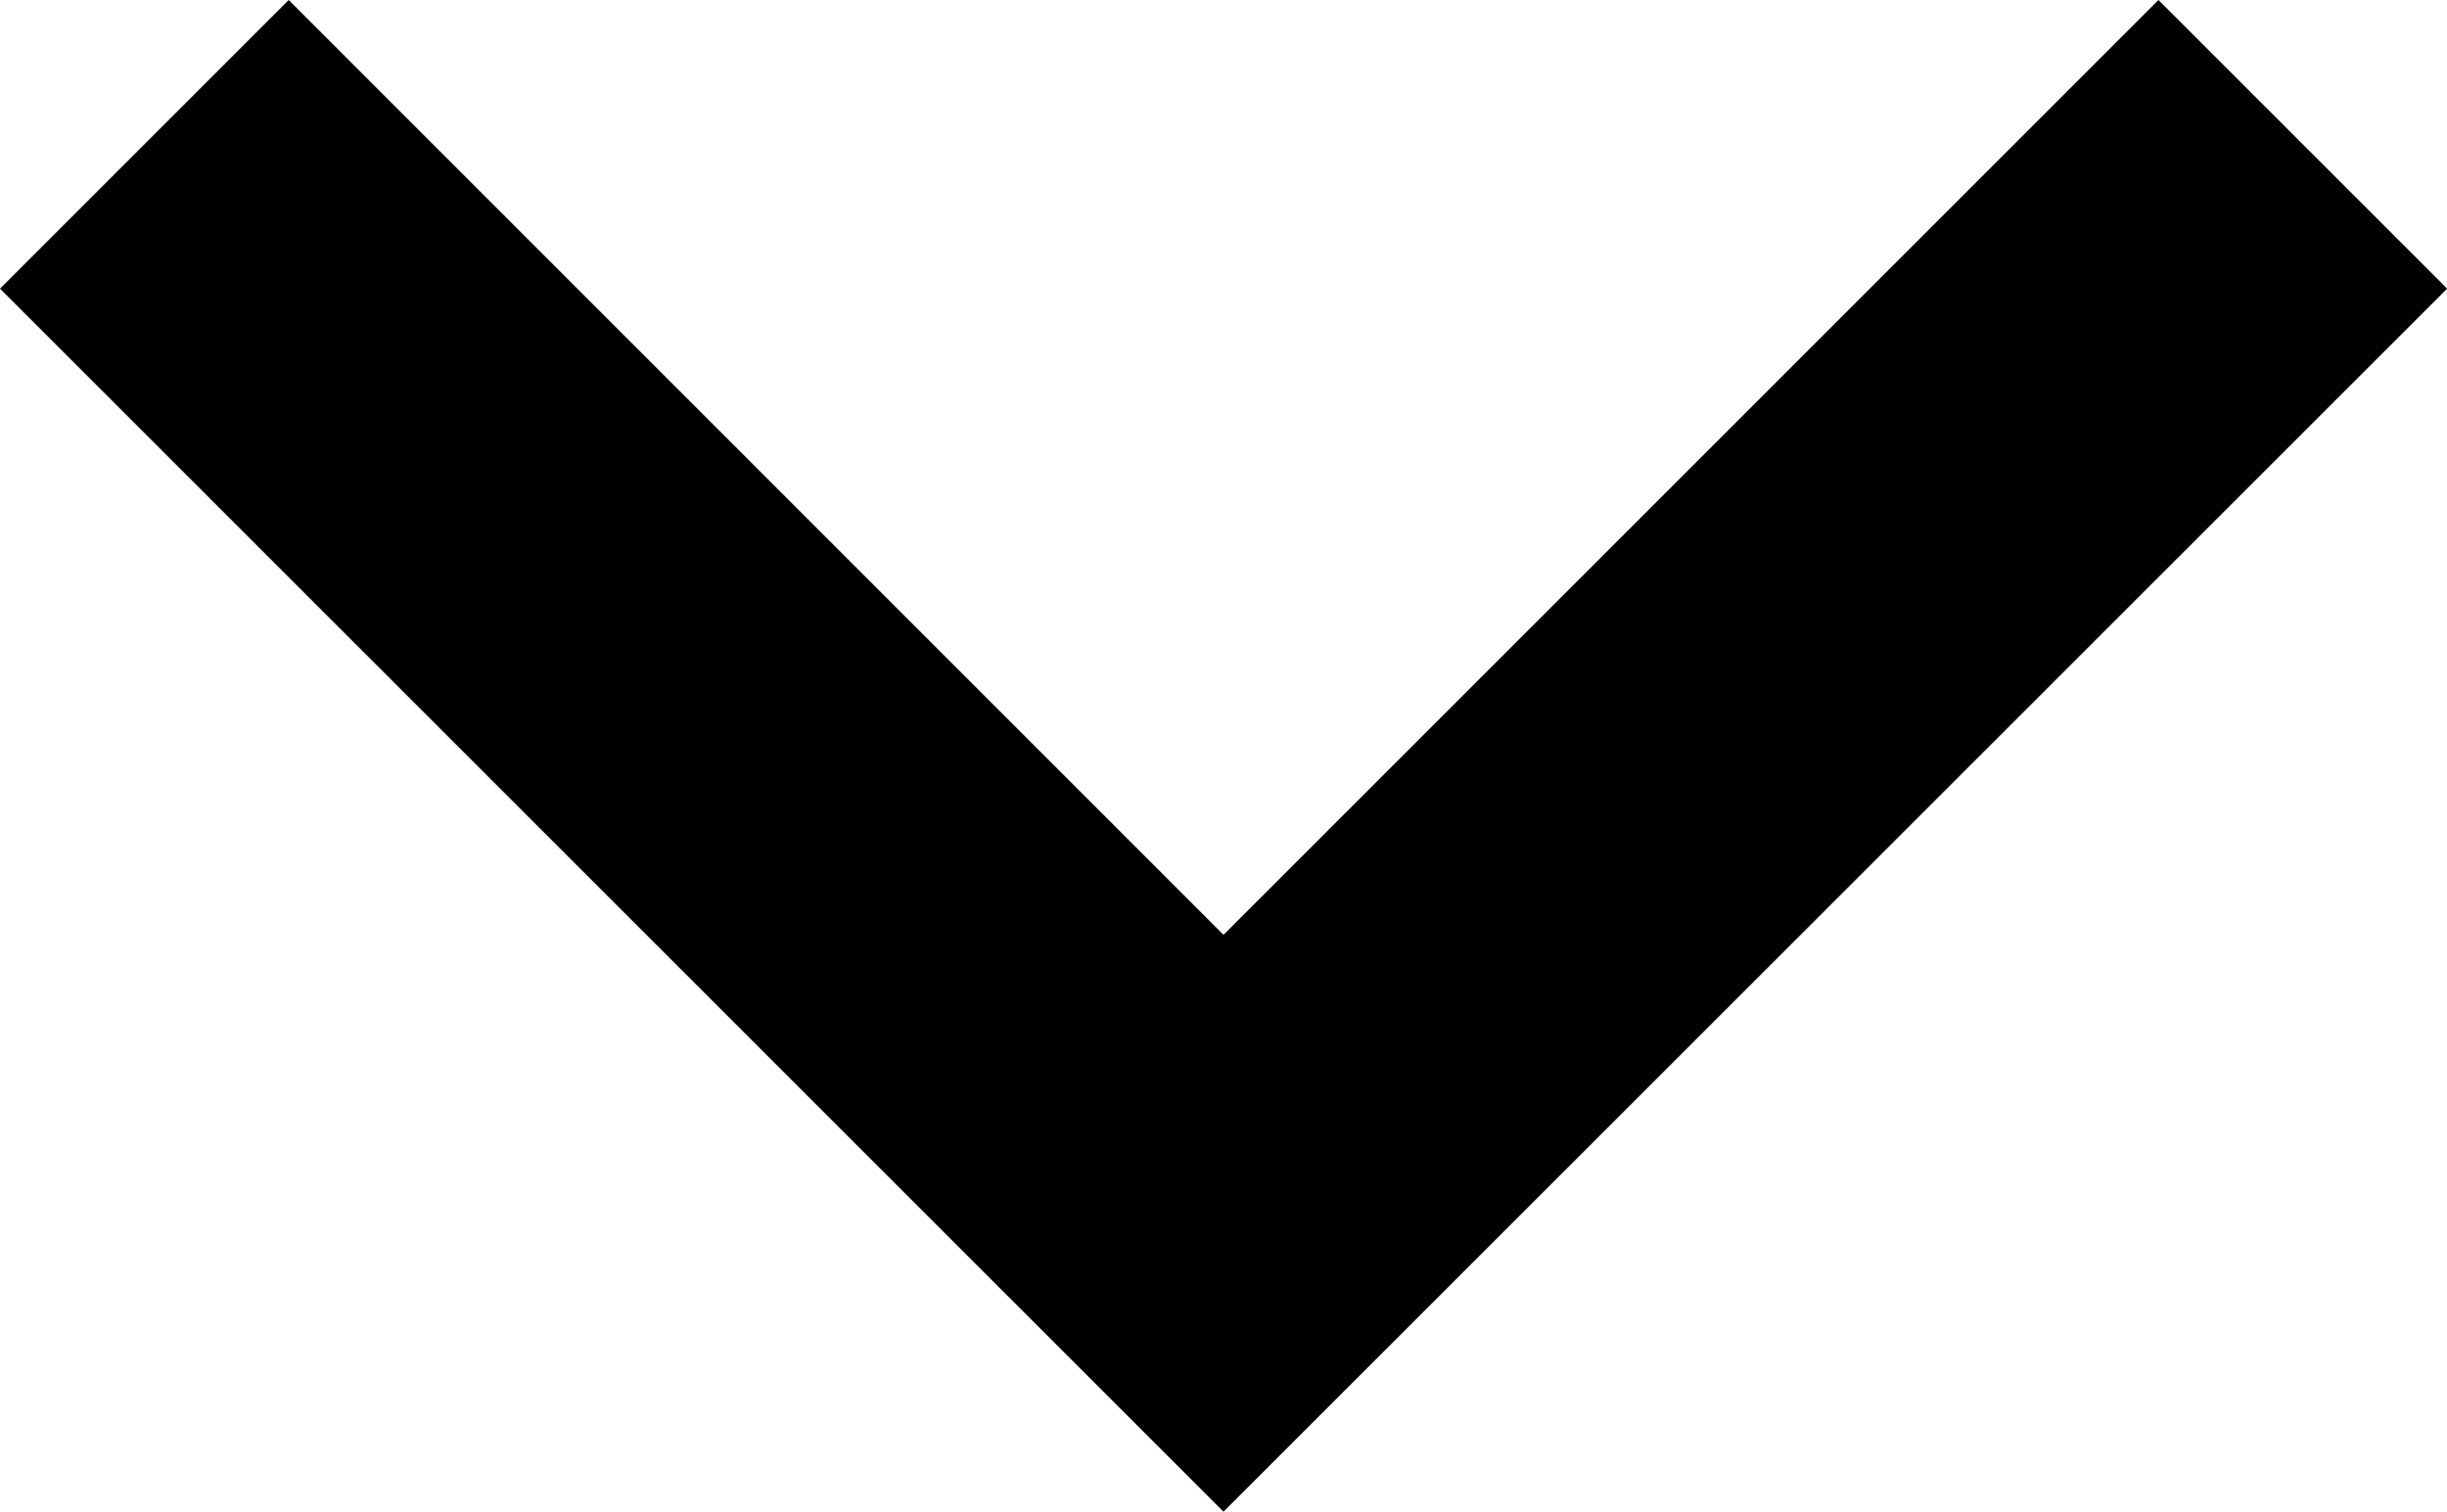
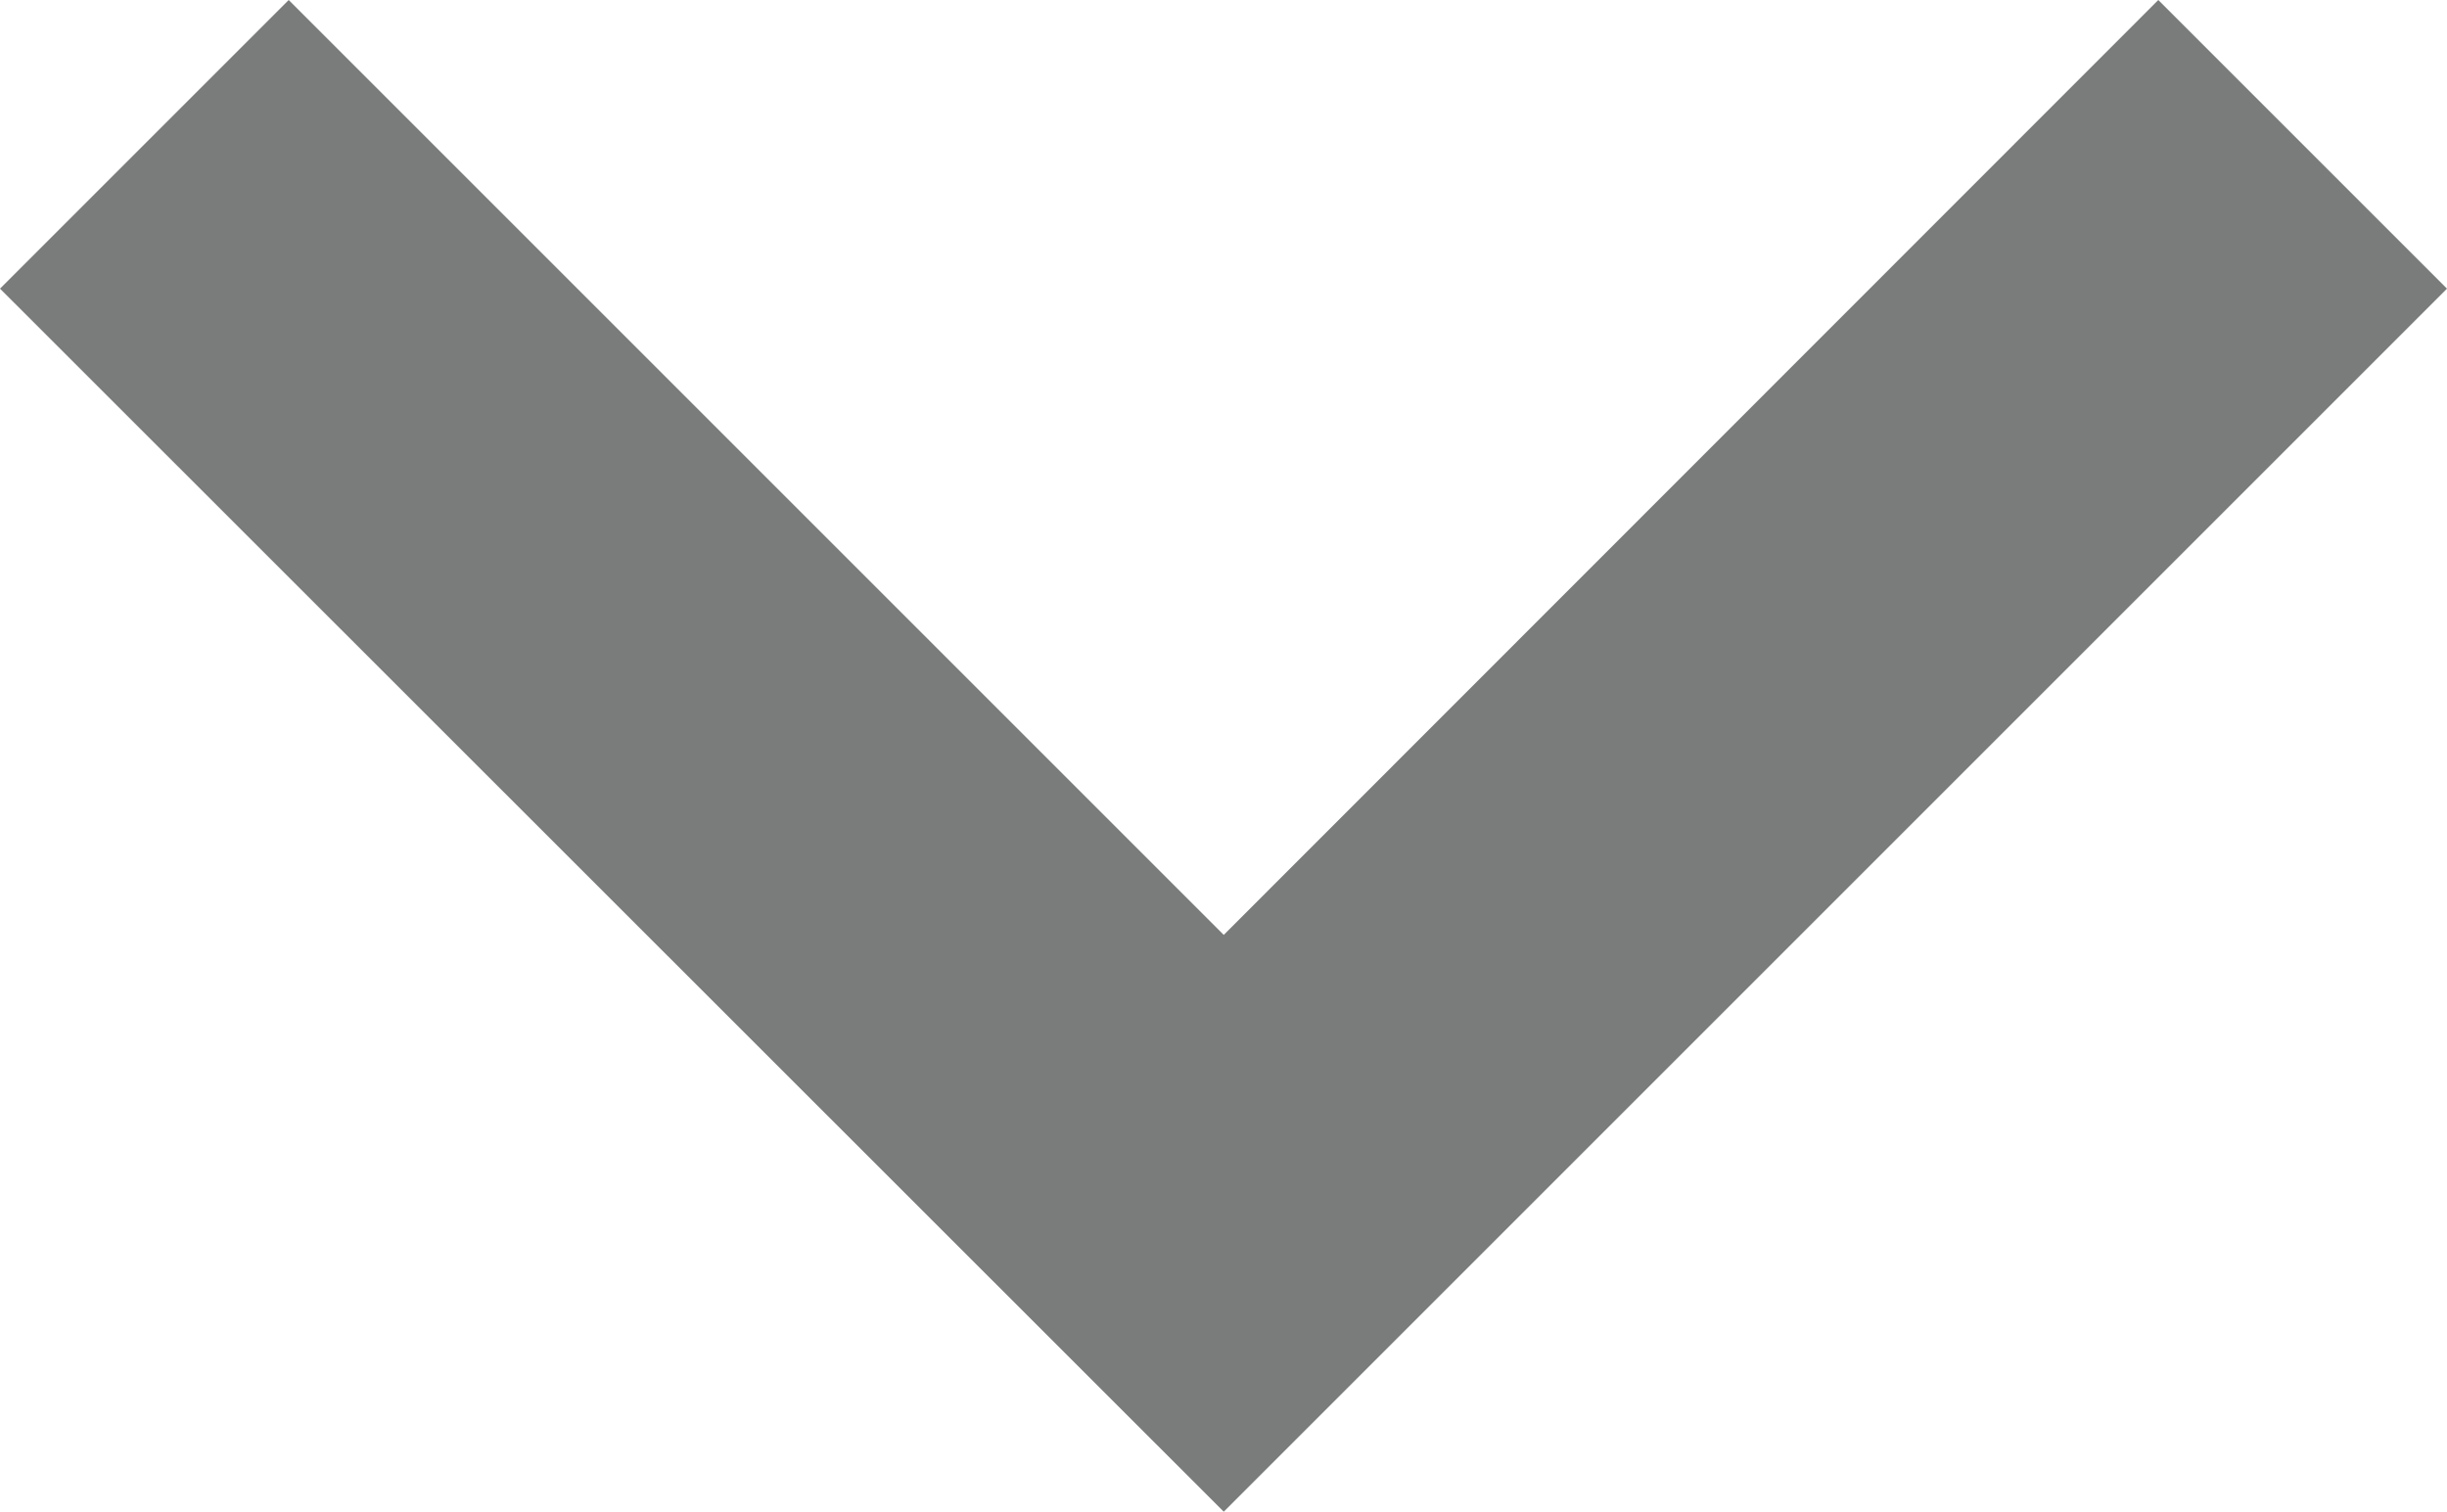
- <svg xmlns="http://www.w3.org/2000/svg" id="Layer_1" data-name="Layer 1" viewBox="0 0 500.1 309.02">
-   <defs>
-     <style>.cls-1{fill:#010101;}</style>
-   </defs>
-   <path class="cls-1" d="M59,0,250.05,191.08,441.13,0l59,59L250.05,309,0,59Z" />
+ <svg xmlns="http://www.w3.org/2000/svg" version="1.1" id="Layer_1" x="0px" y="0px" viewBox="0 0 500.1 309" style="enable-background:new 0 0 500.1 309;" xml:space="preserve">
+   <style type="text/css">
+ 	.st0{fill:#7A7C7B;}
+ </style>
+   <path class="st0" d="M59,0l191.1,191.1L441.1,0l59,59L250.1,309L0,59L59,0z" />
</svg>
